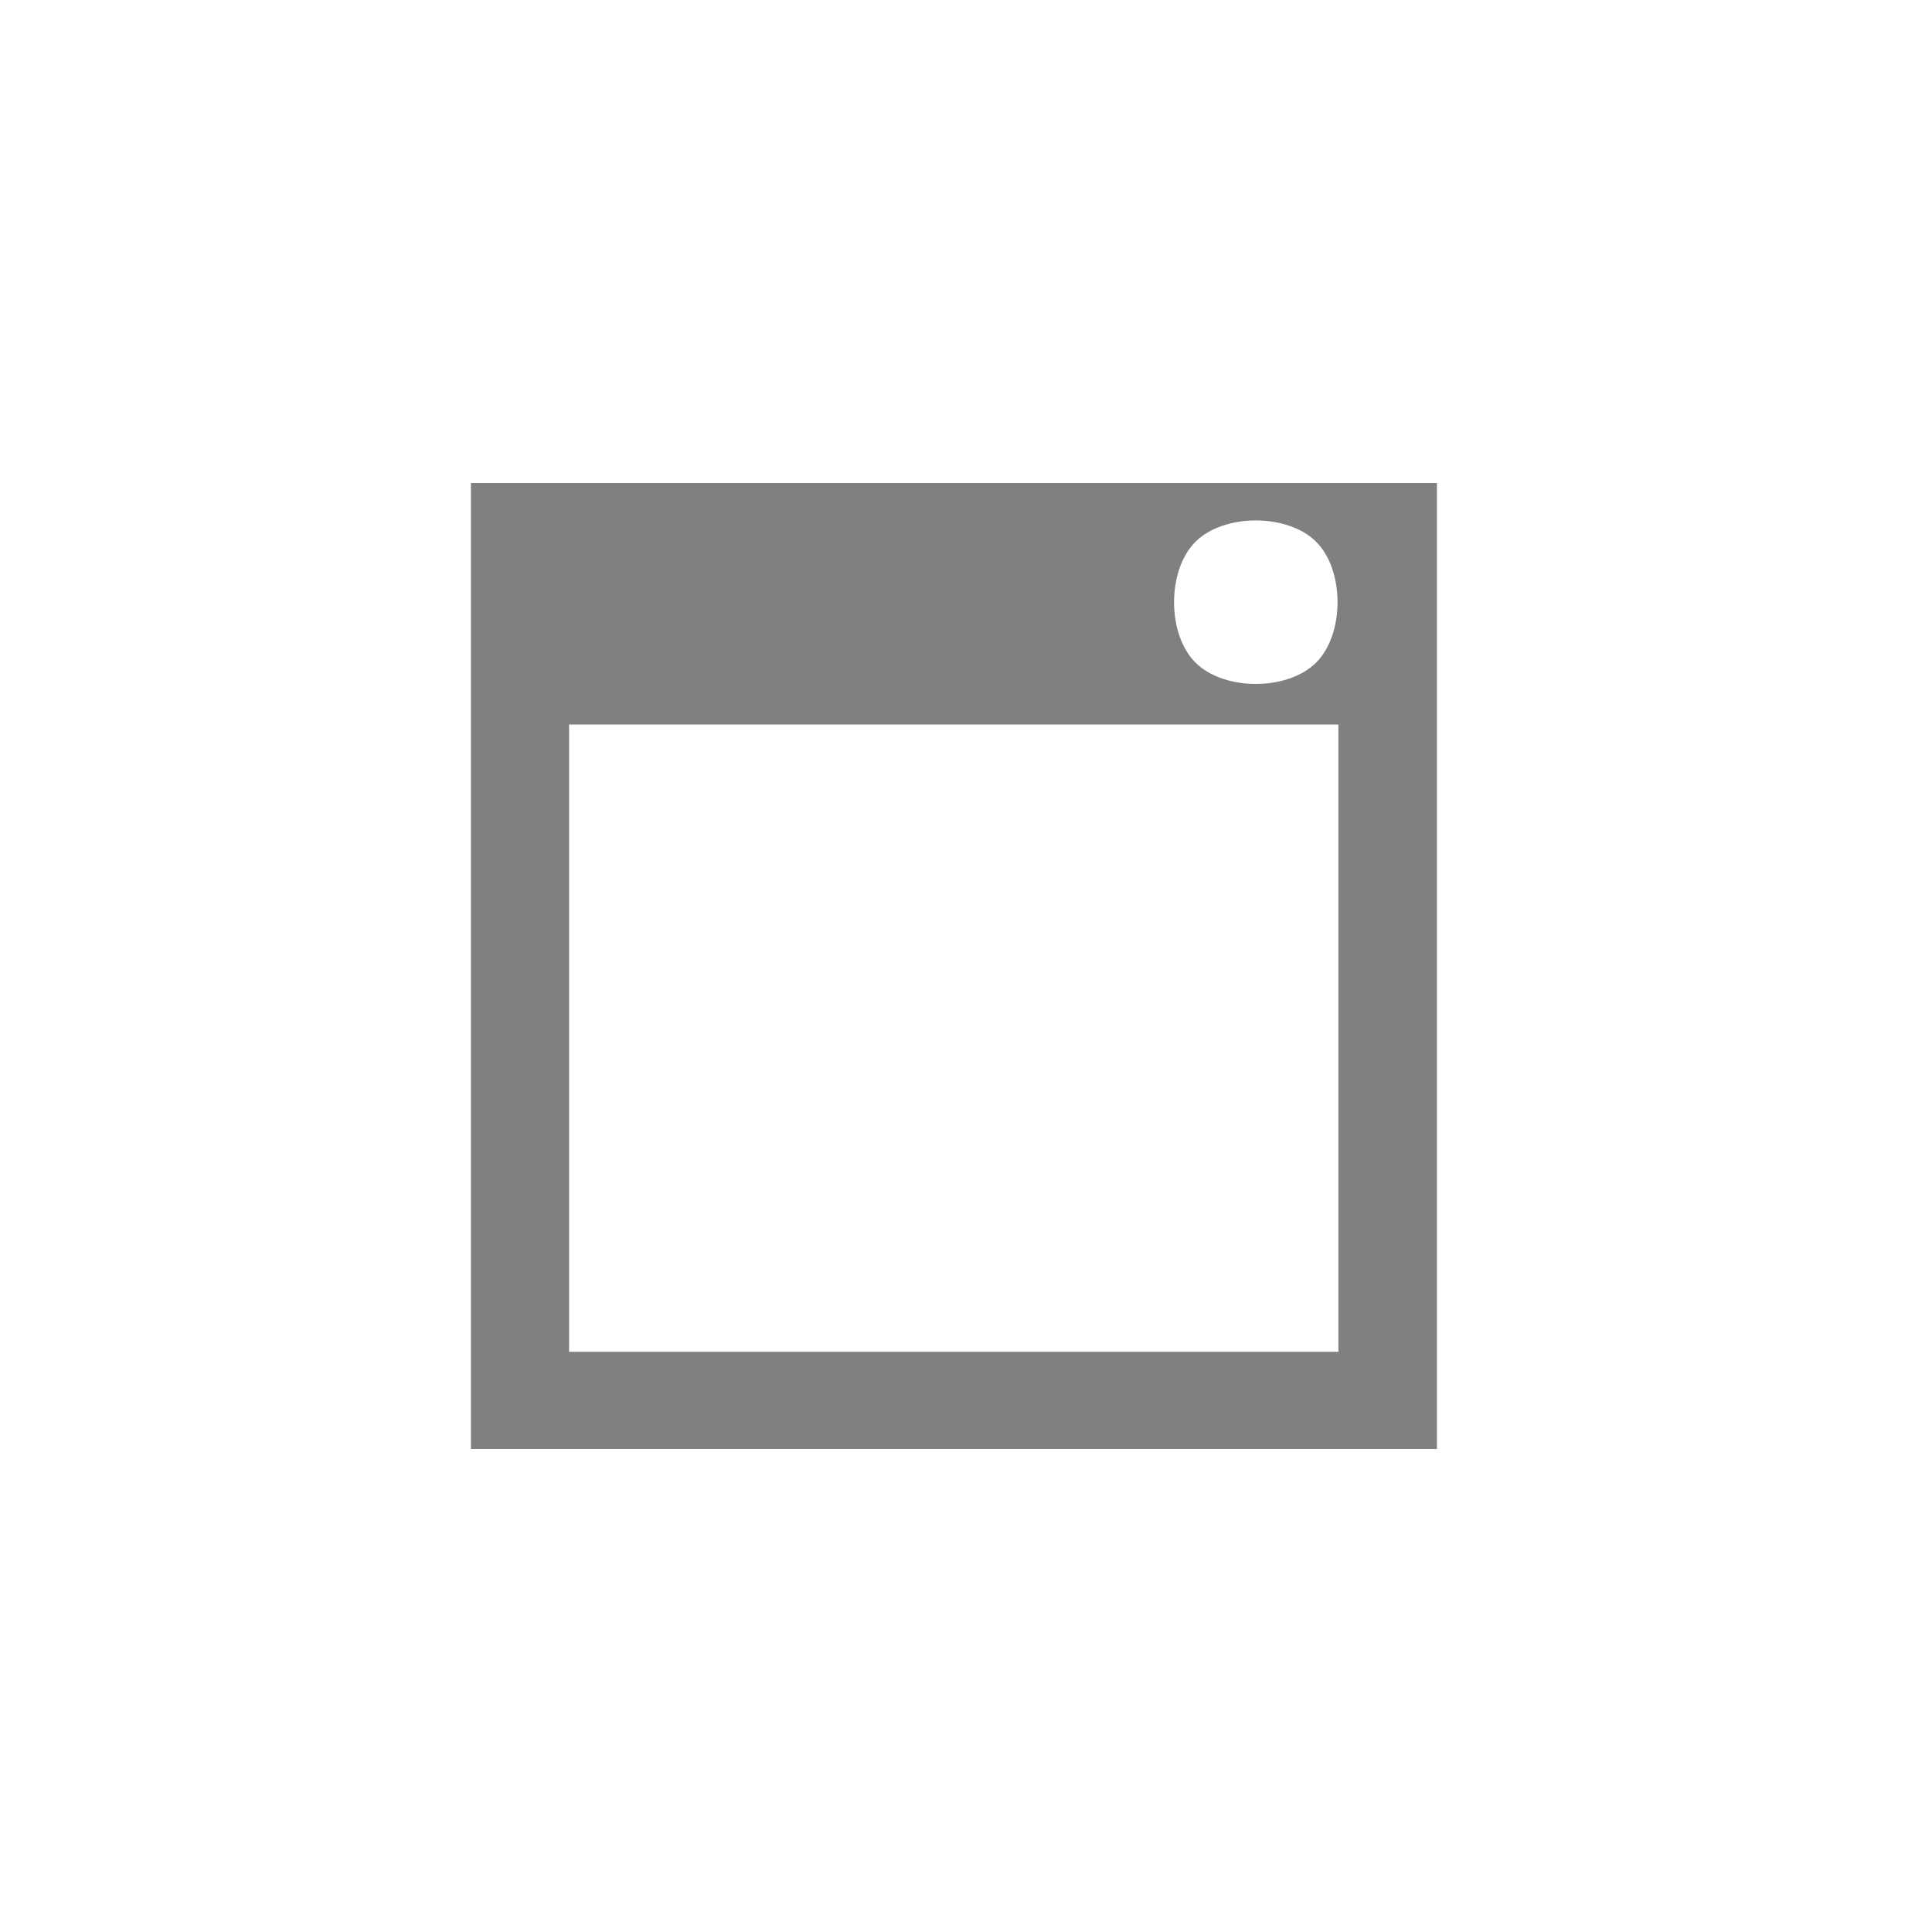
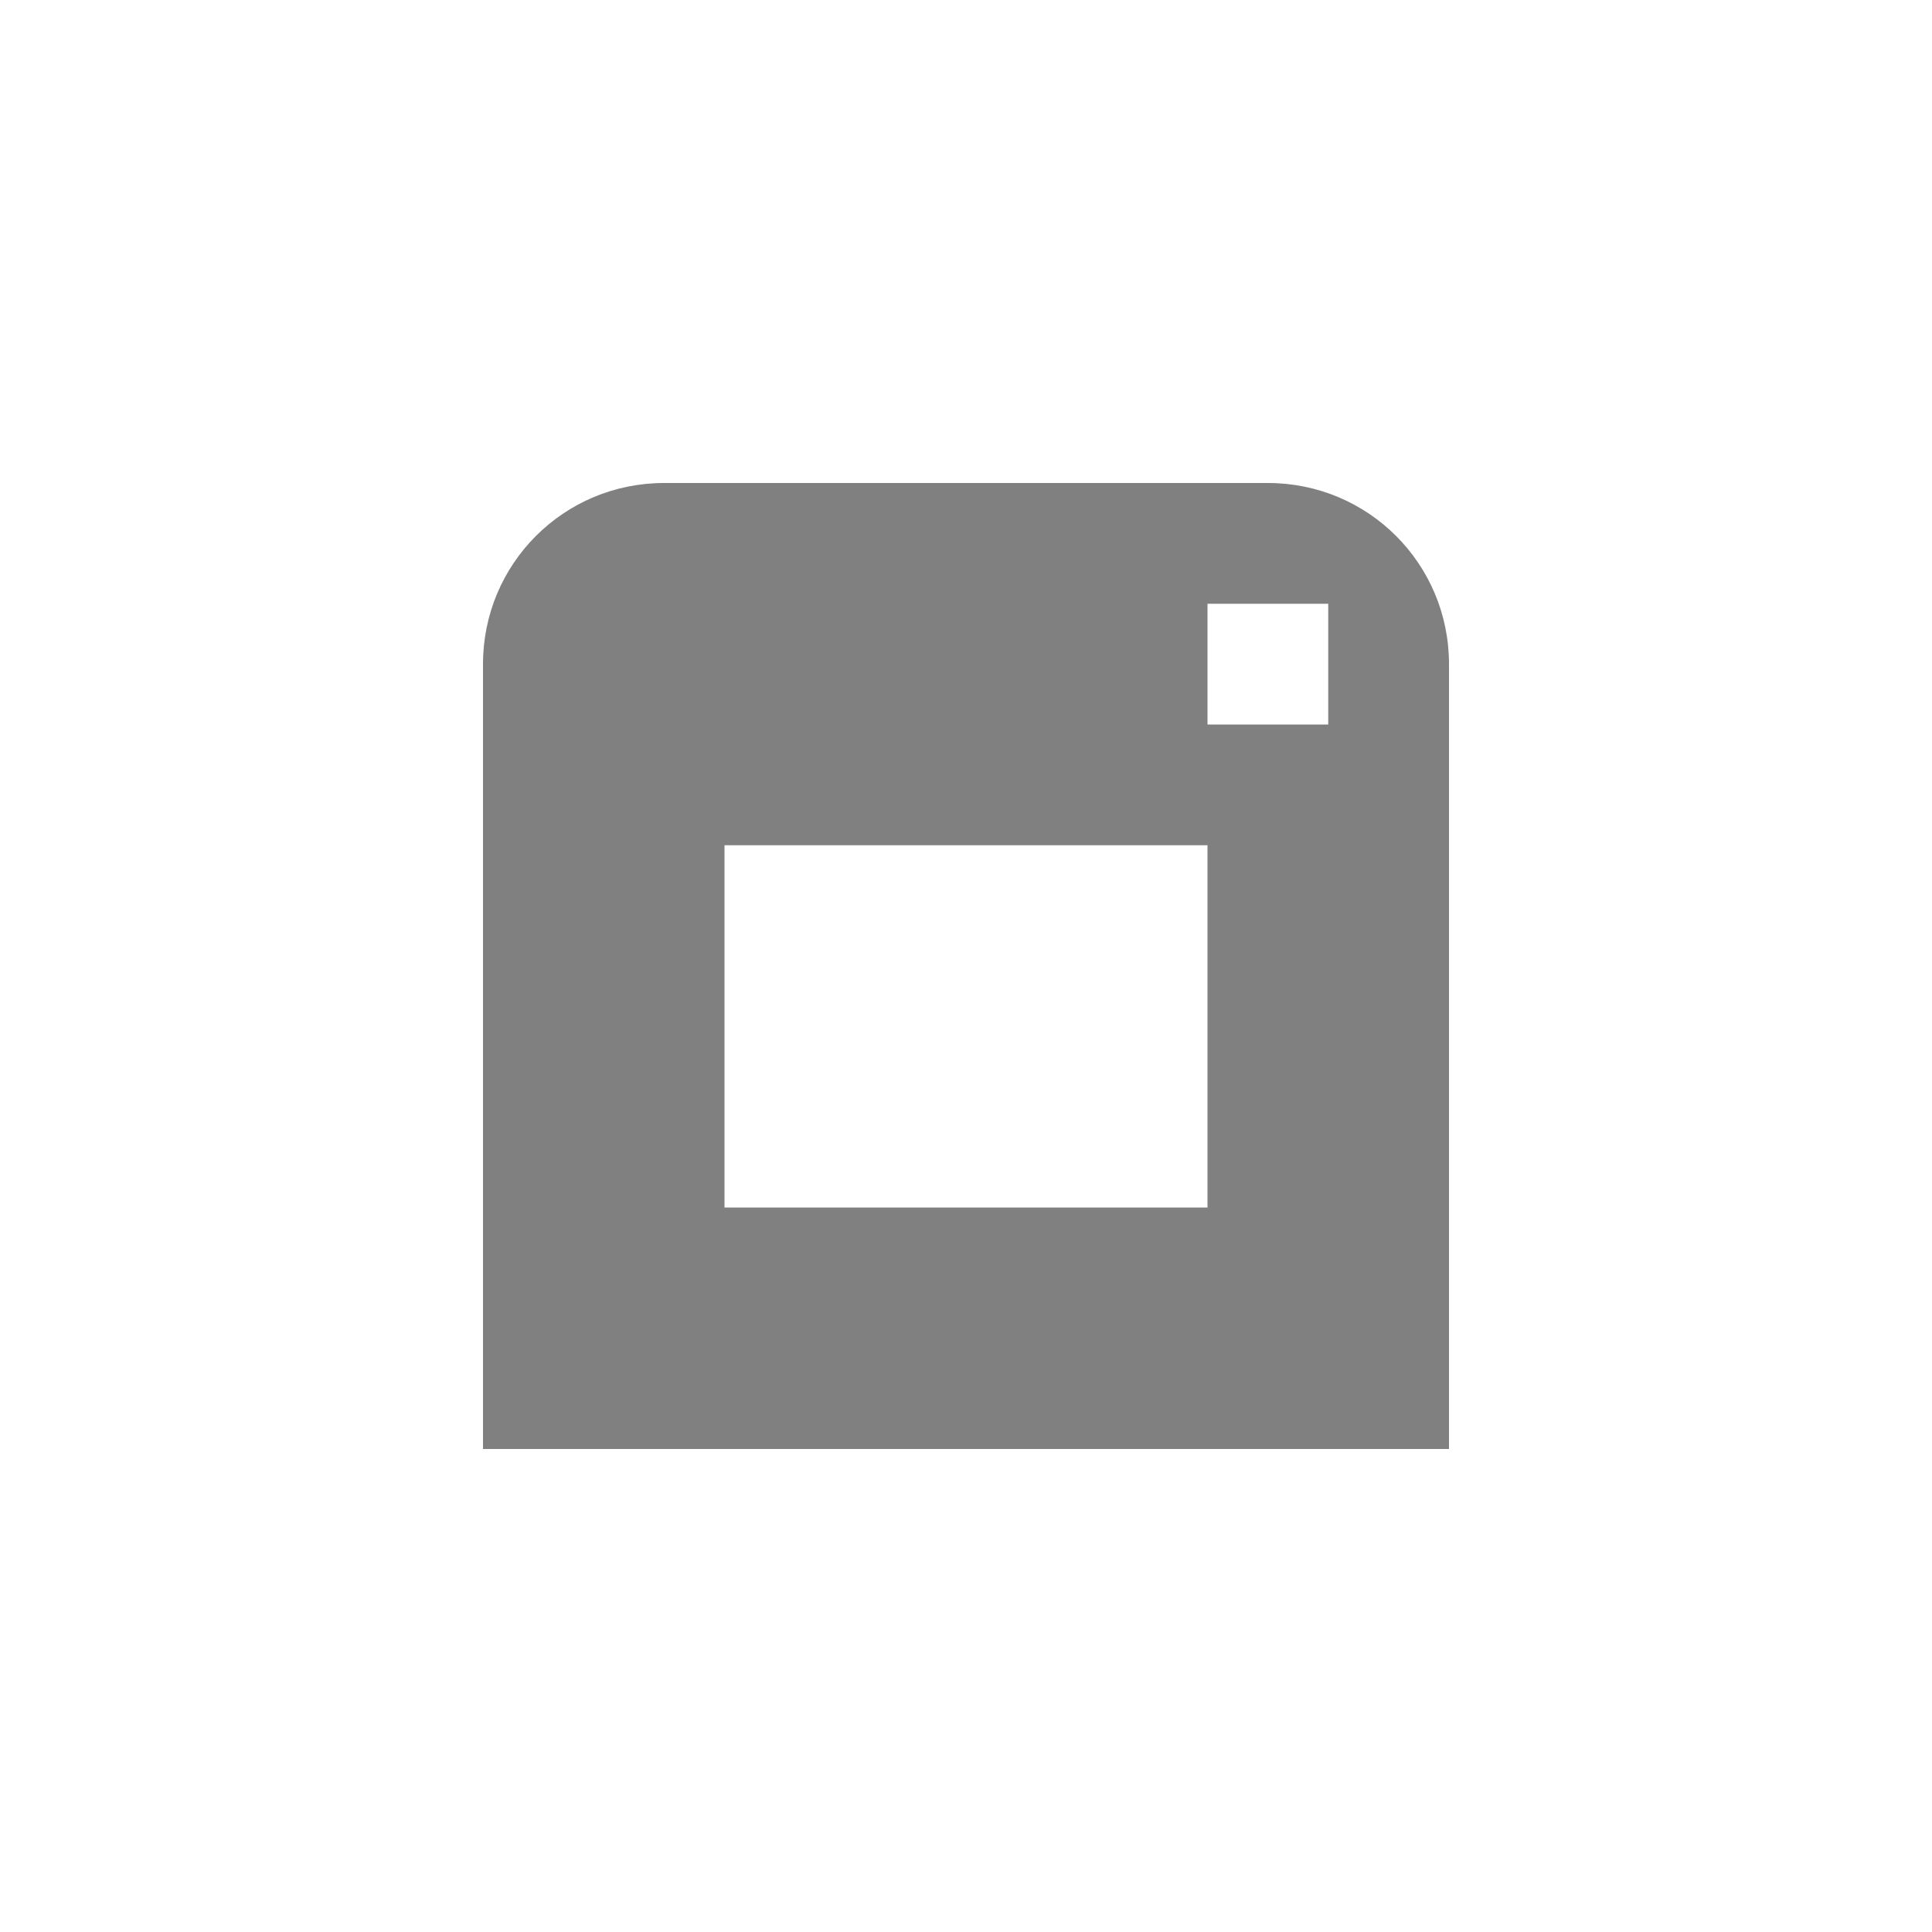
<svg xmlns="http://www.w3.org/2000/svg" enable-background="new 0 0 32 32" height="16" id="Layer_1" version="1.1" viewBox="0 0 16 16" width="16" xml:space="preserve">
  <defs id="defs24" />
  <g transform="translate(-1426,-247)" style="display:inline;opacity:1" id="g4490-3-75">
    <g id="g4092-0-7-0" style="display:inline" transform="translate(58,0)" />
  </g>
  <g id="g4146">
    <rect y="2.6171874e-06" x="0" height="16" width="16" id="rect17883-32" style="display:inline;opacity:1;fill:none;fill-opacity:1;stroke:none;stroke-width:1;stroke-linecap:butt;stroke-linejoin:miter;stroke-miterlimit:4;stroke-dasharray:none;stroke-dashoffset:0;stroke-opacity:0" />
-     <path id="path3842-6" d="m 3.9,4 v 8 h 8 V 4 Z m 6,0.487 c 0.236,-0.236 0.764,-0.236 1,0 0.236,0.236 0.236,0.764 0,1 -0.236,0.236 -0.764,0.236 -1,0 -0.236,-0.236 -0.236,-0.764 0,-1 z M 4.713,6 h 6.371 v 5.195 H 4.713 Z" style="color:#000000;display:inline;overflow:visible;visibility:visible;fill:#808080;fill-opacity:1;fill-rule:nonzero;stroke:none;stroke-width:0.8;marker:none;enable-background:accumulate" />
+     <path id="path3842-6" d="M 5.5,4 C 4.669,4 4,4.669 4,5.5 l 0,6.5 8,0 0,-6.5 C 12,4.669 11.331,4 10.5,4 Z m 4.5,1 1,0 0,1 -1,0 z m -4,2 4,0 0,3 -4,0 z" style="color:#000000;display:inline;overflow:visible;visibility:visible;fill:#808080;fill-opacity:1;fill-rule:nonzero;stroke:none;stroke-width:0.8;marker:none;enable-background:accumulate" />
  </g>
</svg>
